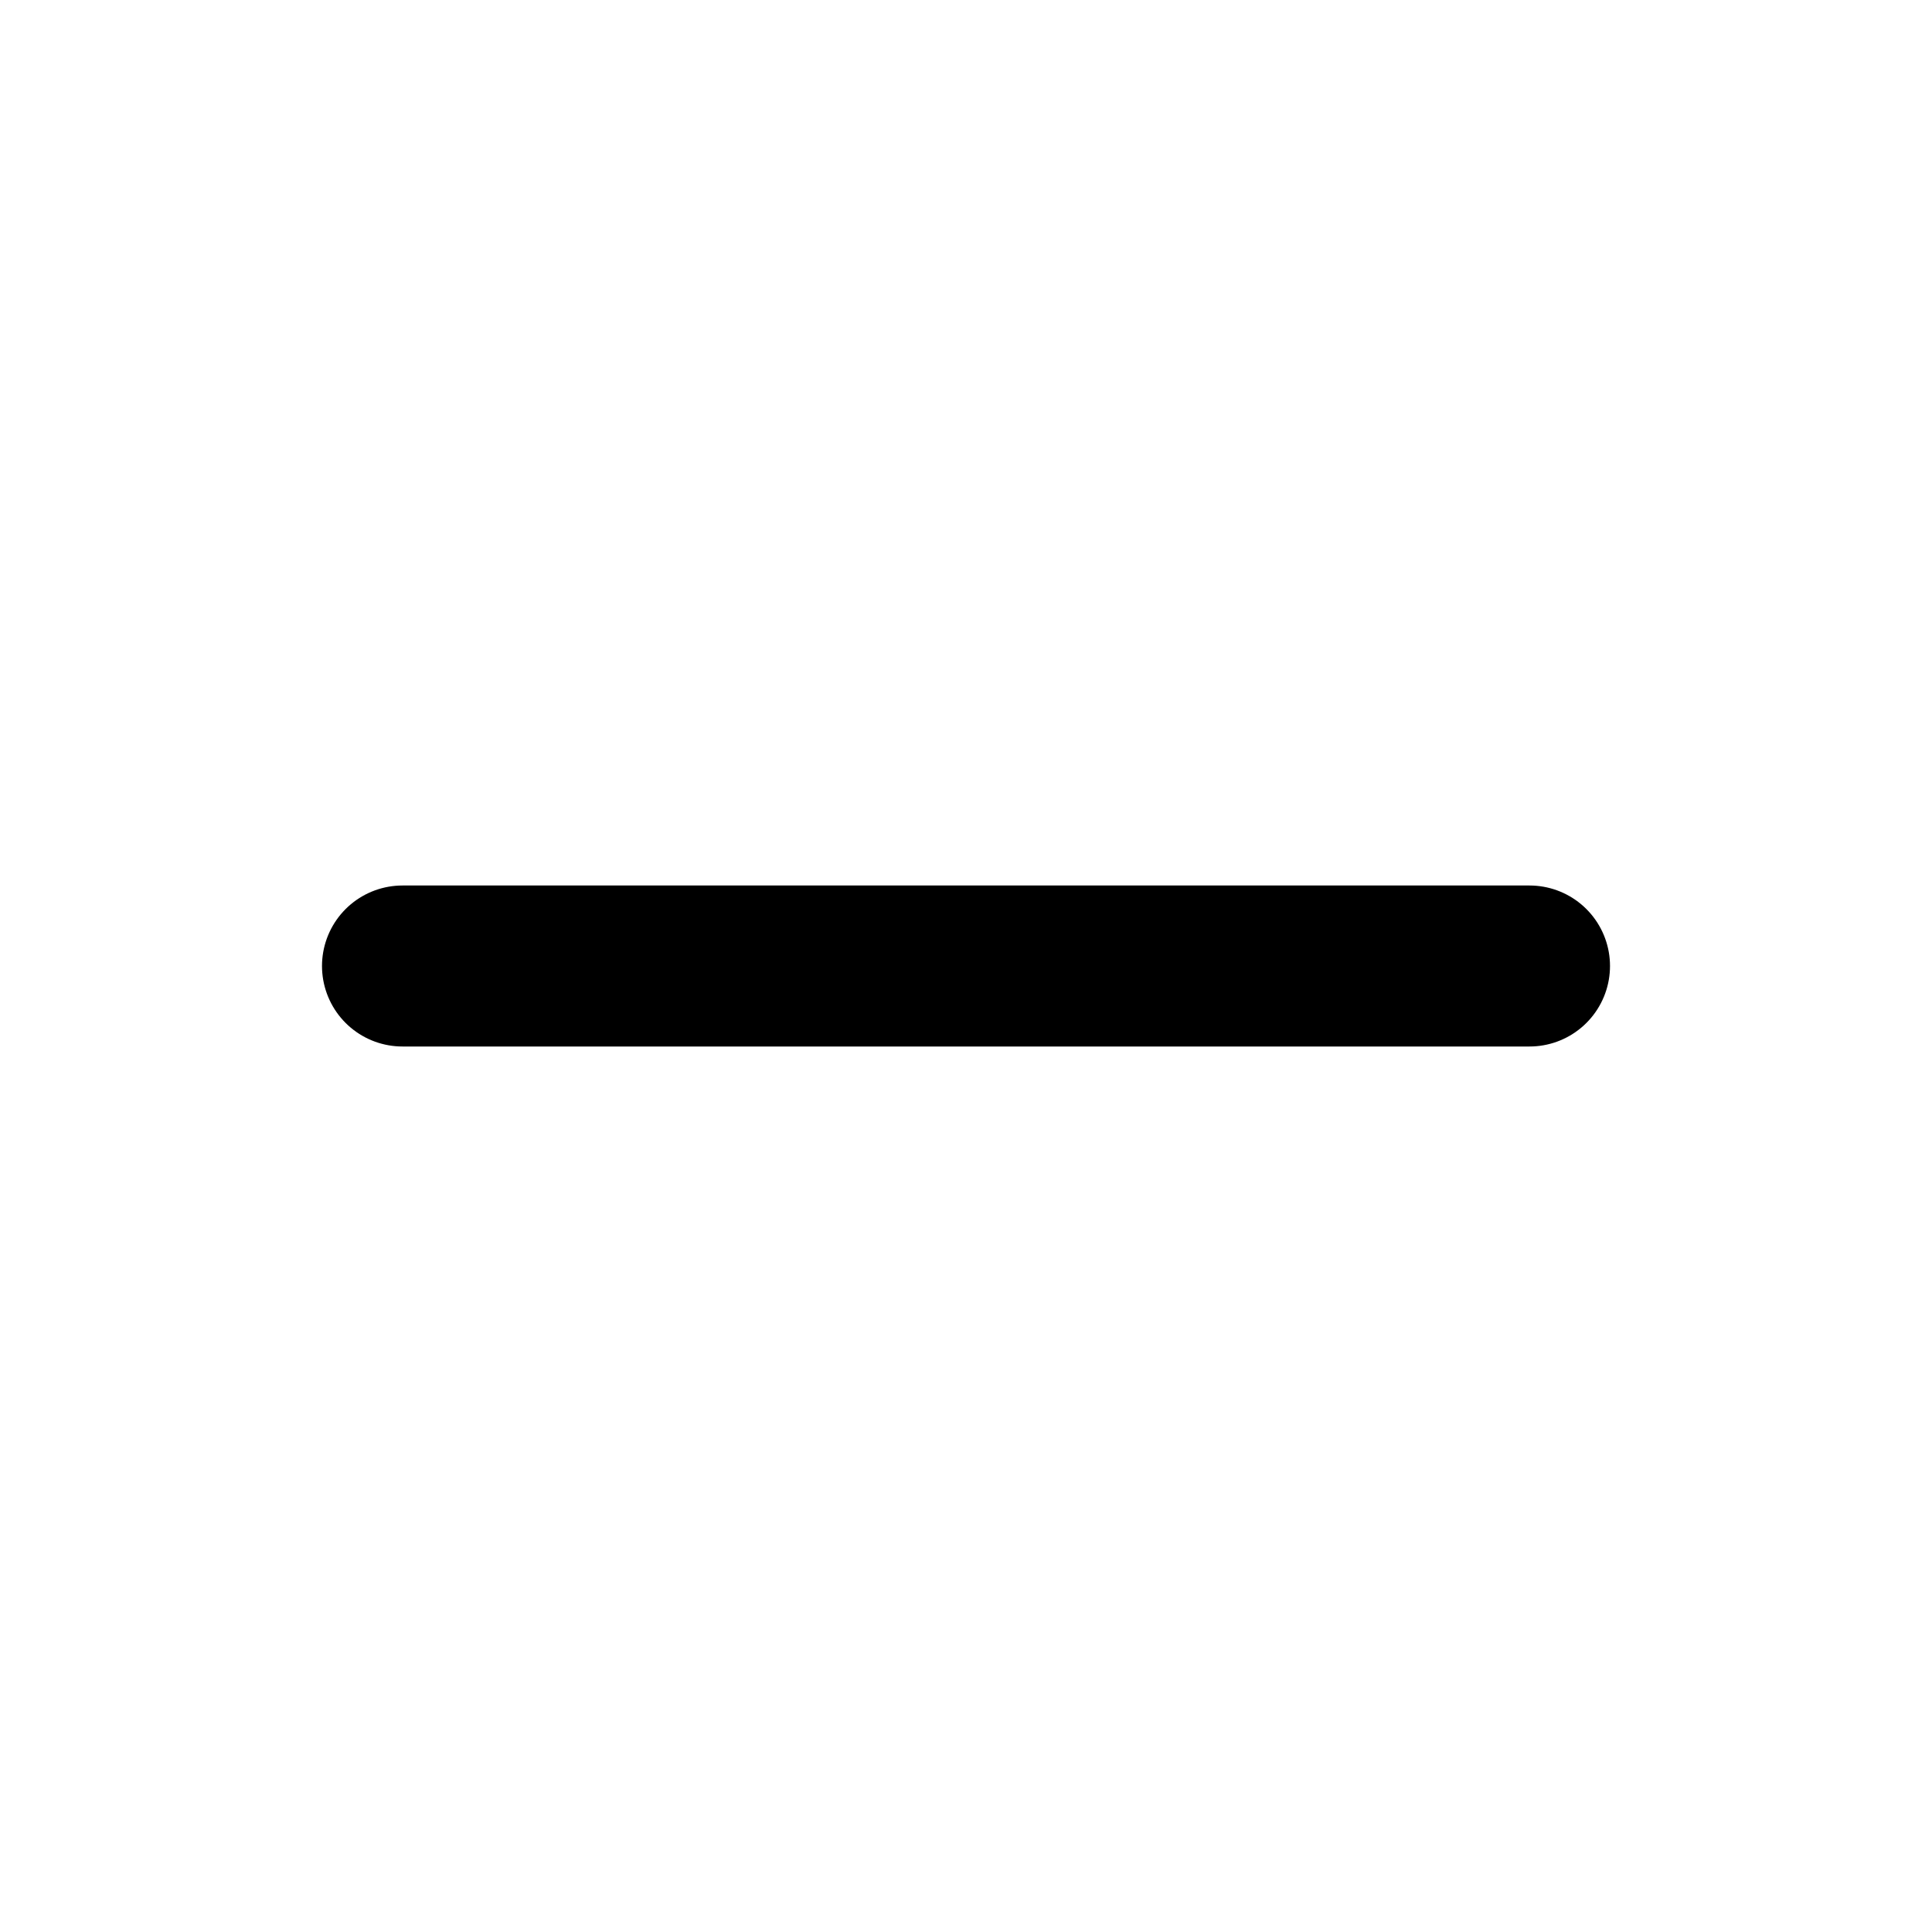
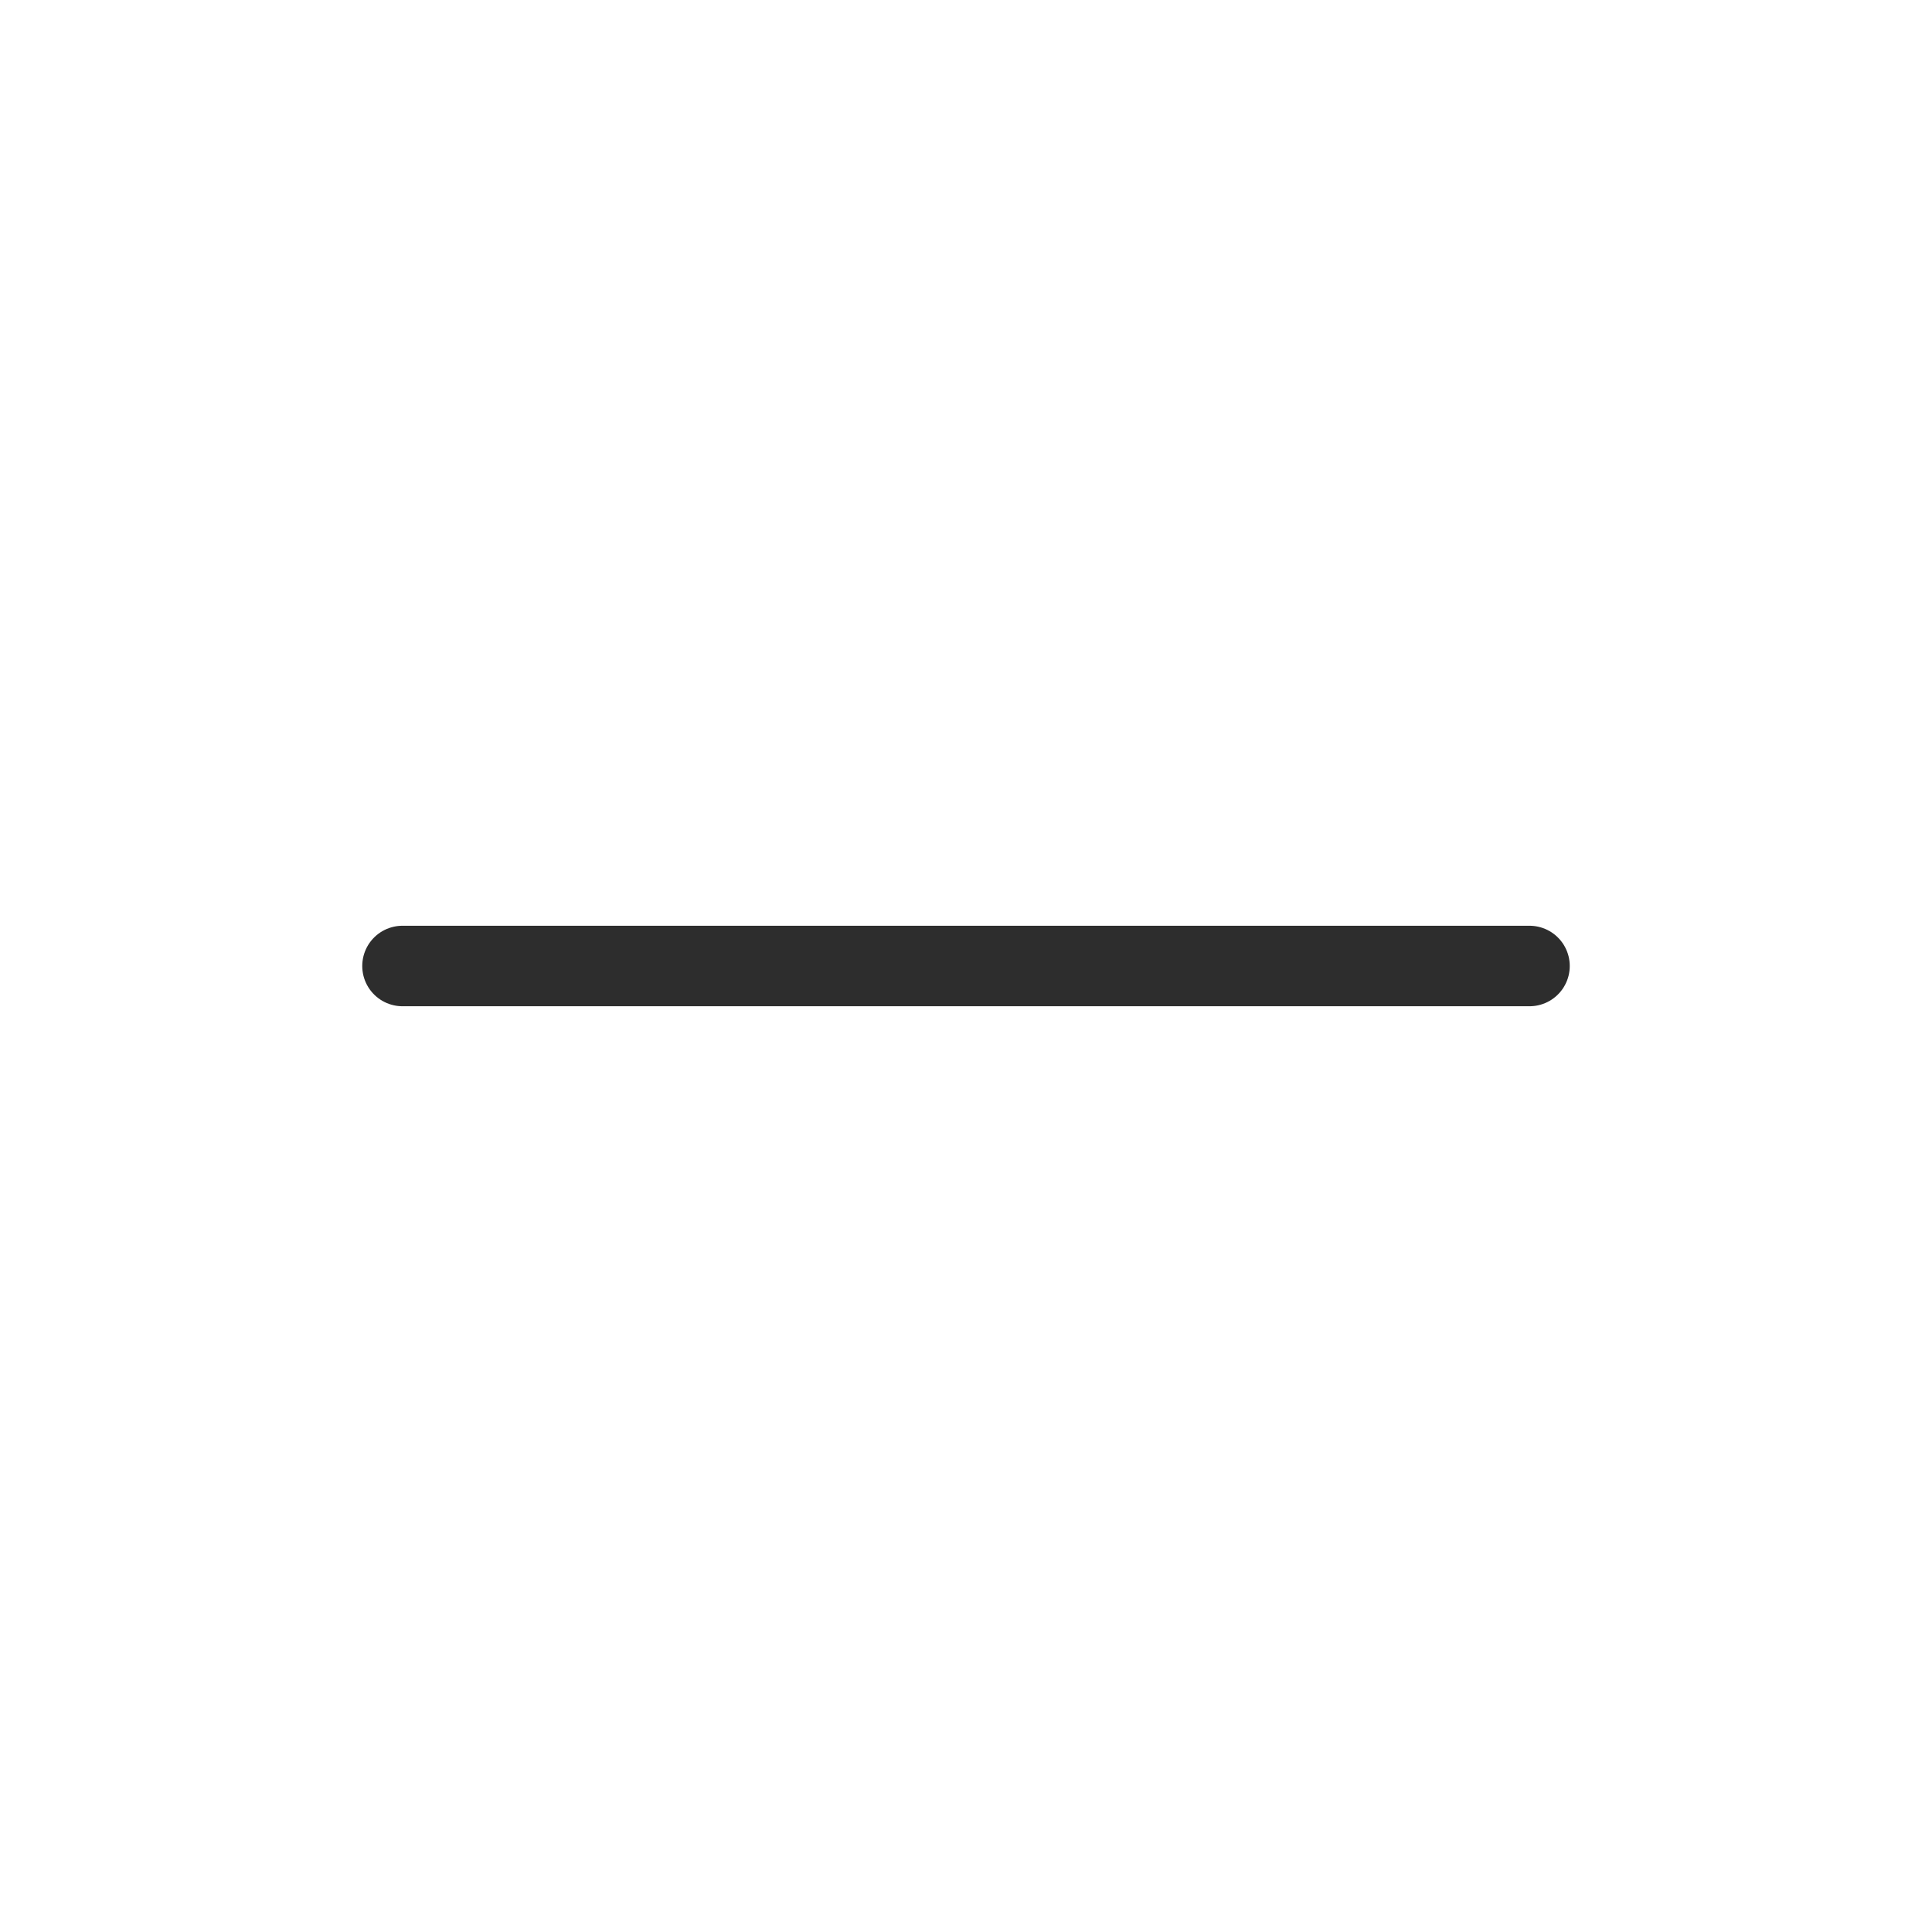
- <svg xmlns="http://www.w3.org/2000/svg" width="24" height="24" viewBox="0 0 24 24" fill="none" stroke="currentColor" stroke-width="2" stroke-linecap="round" stroke-linejoin="round" class="feather feather-minus">
+ <svg xmlns="http://www.w3.org/2000/svg" width="24" height="24" viewBox="0 0 24 24" fill="none" stroke="#2d2d2d" stroke-width="1" stroke-linecap="round" stroke-linejoin="round" class="feather feather-minus">
  <line x1="5" y1="12" x2="19" y2="12" />
</svg>
